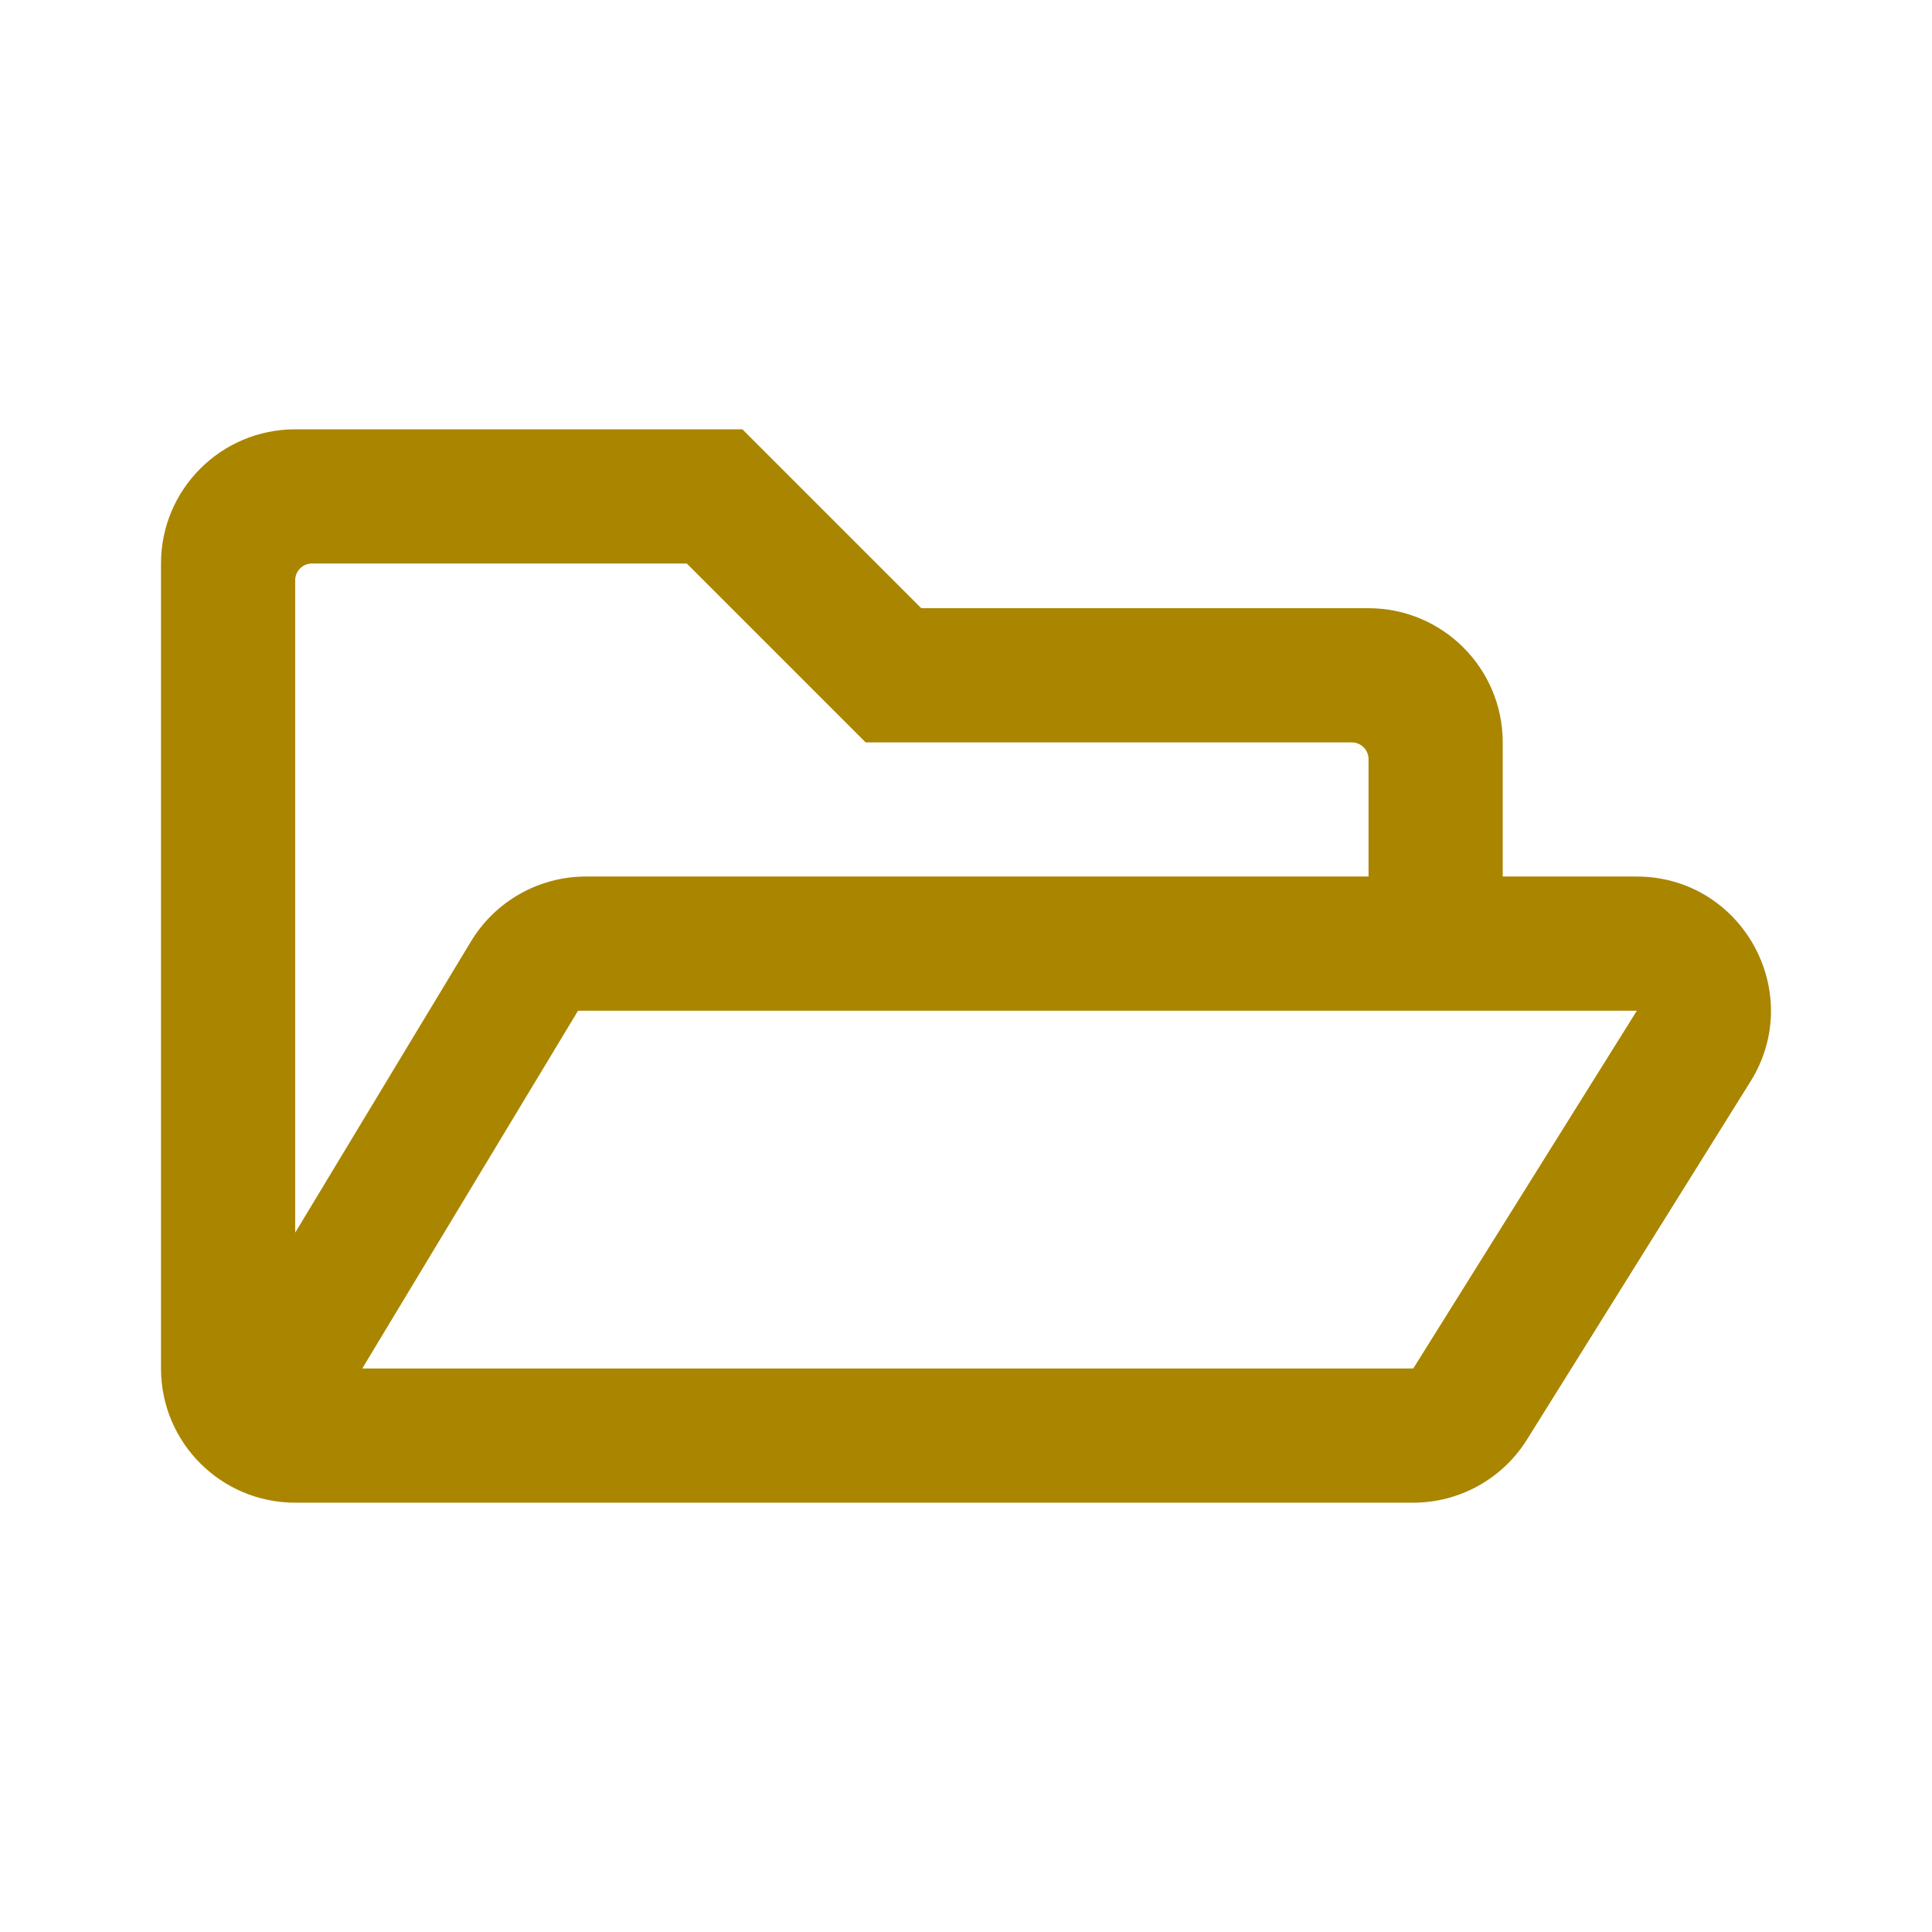
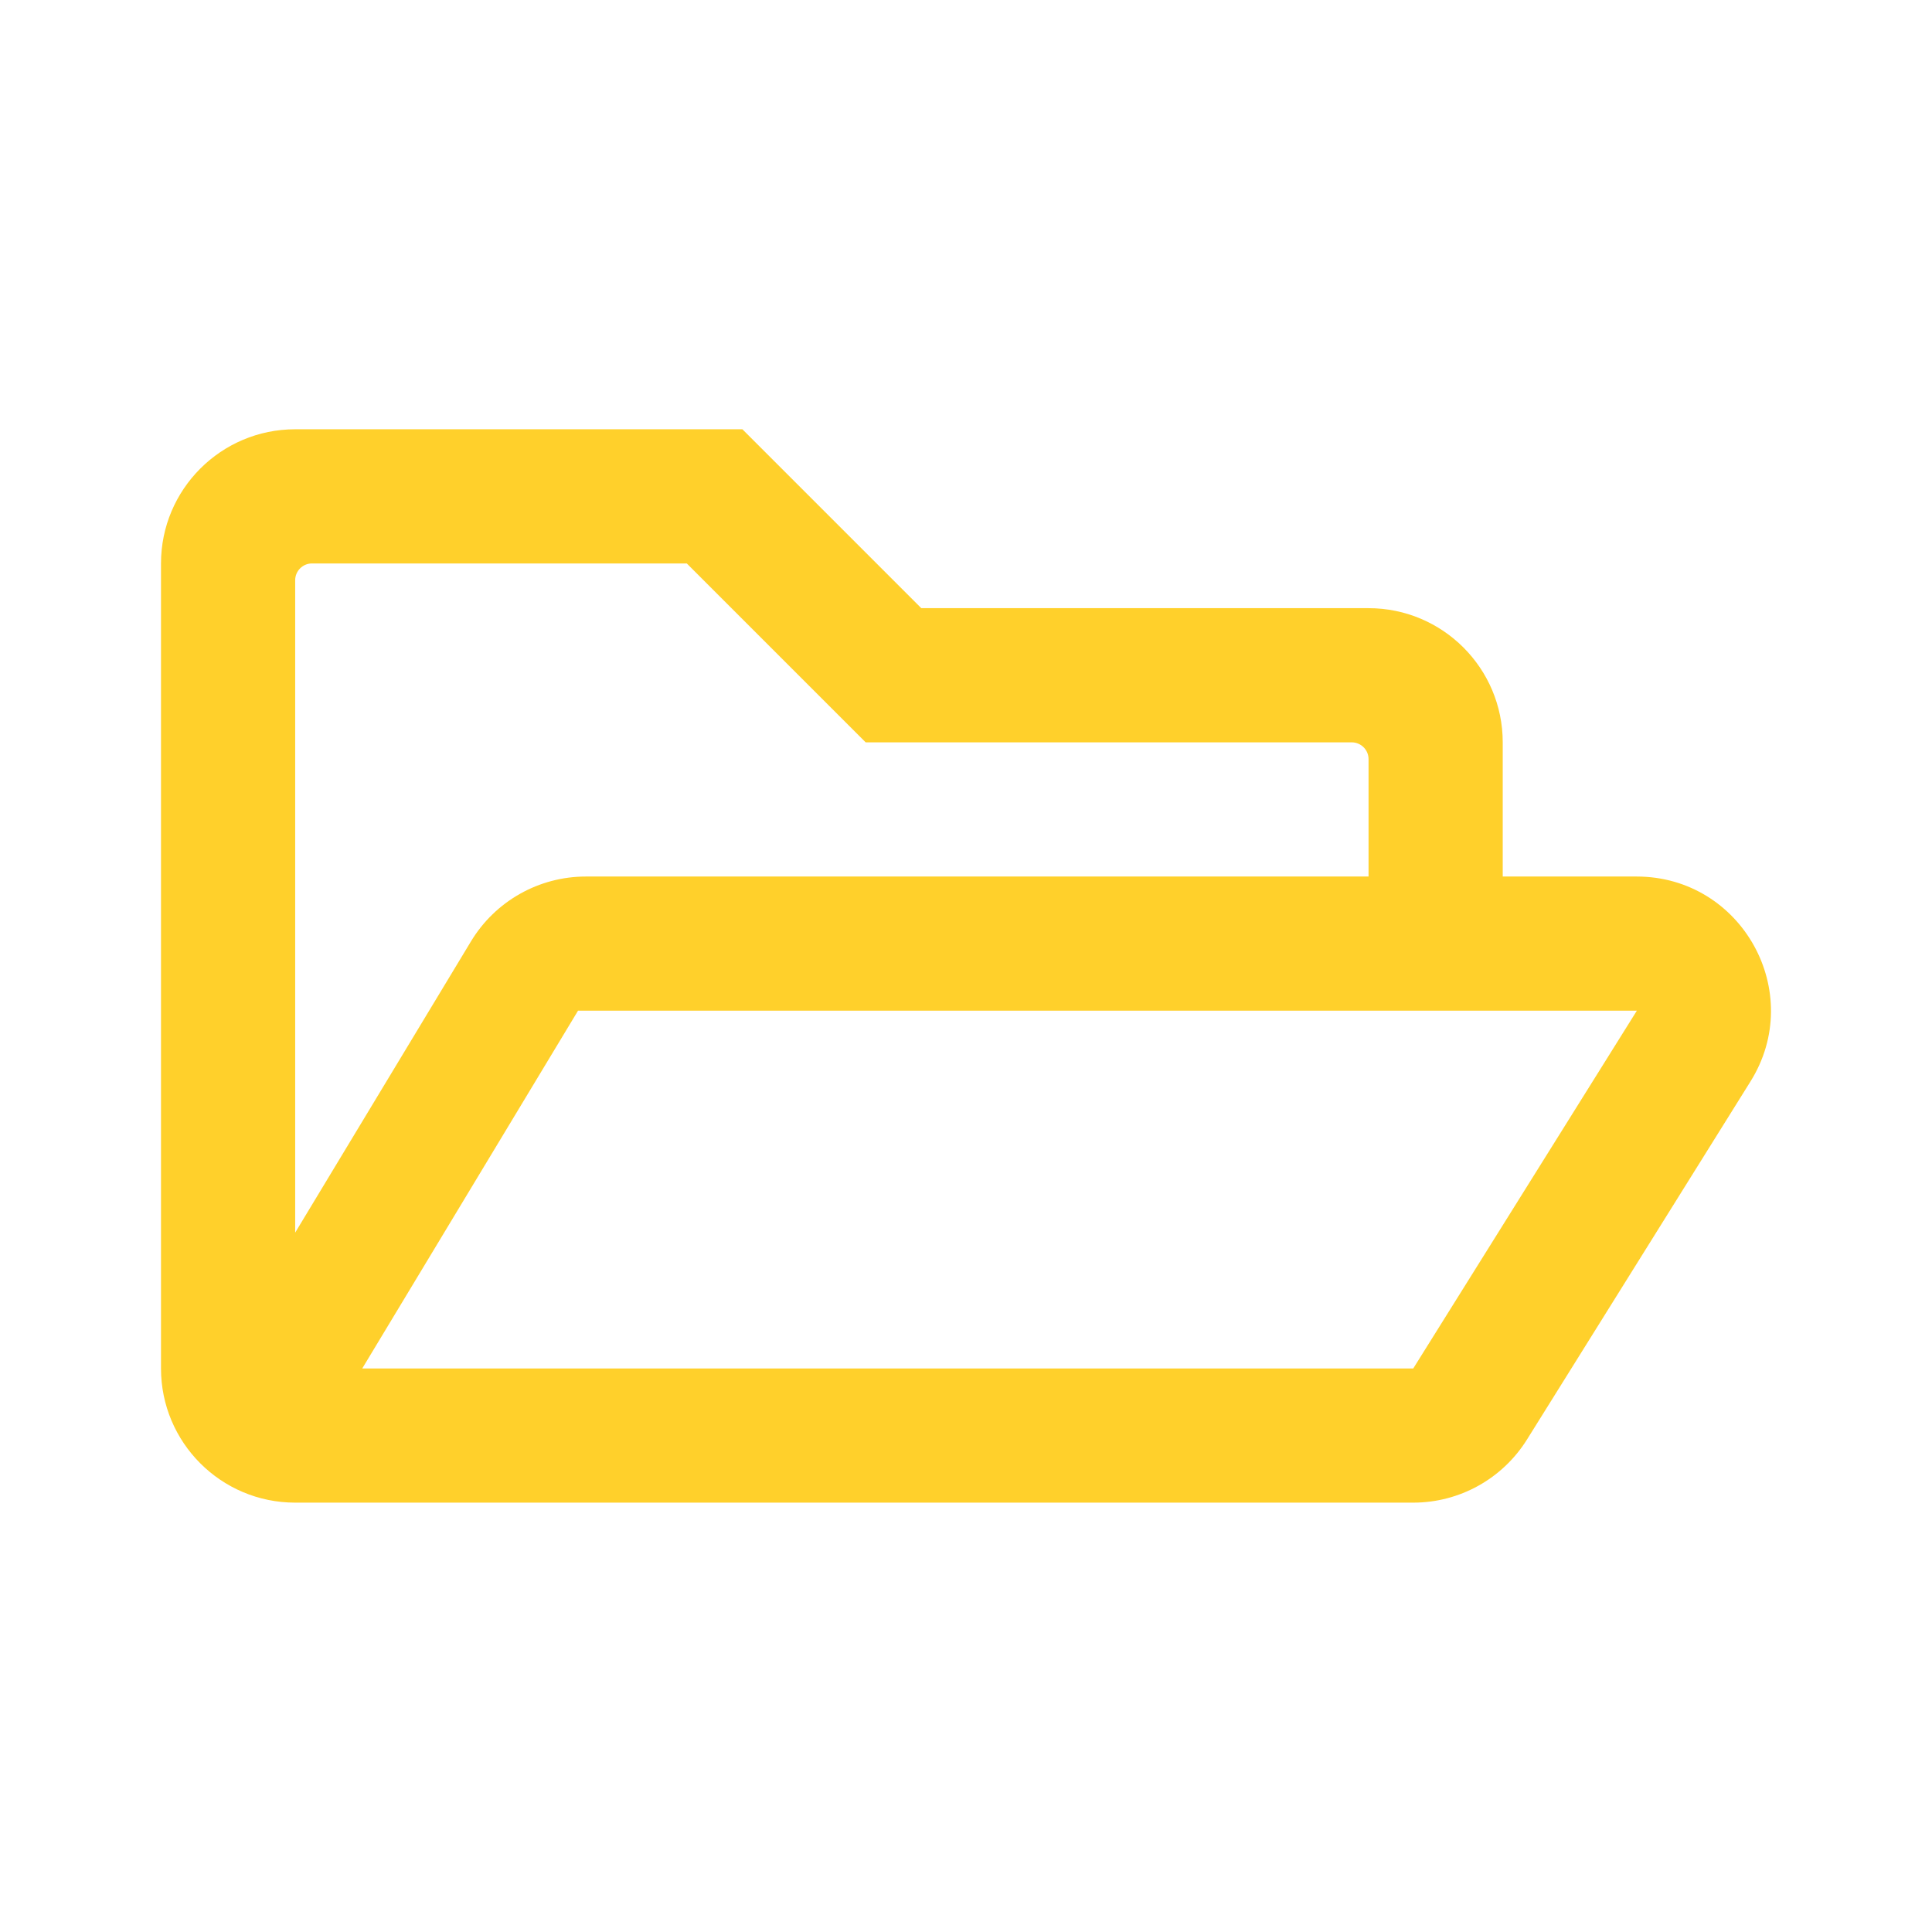
<svg xmlns="http://www.w3.org/2000/svg" width="42" height="42" viewBox="0 0 42 42" fill="none">
-   <path d="M35.578 19.055H32.668V16.139C32.668 14.528 31.361 13.222 29.751 13.222H20.028L16.139 9.333H6.417C4.806 9.333 3.5 10.639 3.5 12.25V29.75C3.5 31.361 4.806 32.667 6.417 32.667H30.723C31.726 32.667 32.661 32.151 33.196 31.294L38.051 23.516C39.267 21.577 37.869 19.055 35.578 19.055ZM6.417 12.614C6.417 12.414 6.581 12.25 6.781 12.25H14.93L18.819 16.139H29.386C29.587 16.139 29.751 16.303 29.751 16.503V19.055H12.736C11.716 19.055 10.768 19.59 10.239 20.465L6.417 26.797V12.614ZM30.723 29.75H7.875L12.566 21.972H35.584L30.723 29.75Z" fill="#AA8500" />
+   <path d="M35.578 19.055H32.668V16.138C32.668 14.527 31.361 13.221 29.751 13.221H20.028L16.139 9.332H6.417C4.806 9.332 3.5 10.639 3.5 12.249V29.749C3.5 31.36 4.806 32.666 6.417 32.666H30.723C31.726 32.666 32.661 32.15 33.196 31.293L38.051 23.515C39.267 21.576 37.869 19.055 35.578 19.055V19.055ZM6.417 12.613C6.417 12.413 6.581 12.249 6.781 12.249H14.93L18.819 16.138H29.386C29.587 16.138 29.751 16.302 29.751 16.502V19.055H12.736C11.716 19.055 10.768 19.589 10.239 20.464L6.417 26.796V12.613ZM30.723 29.749H7.875L12.566 21.971H35.584L30.723 29.749Z" fill="#FFD02B" />
</svg>
